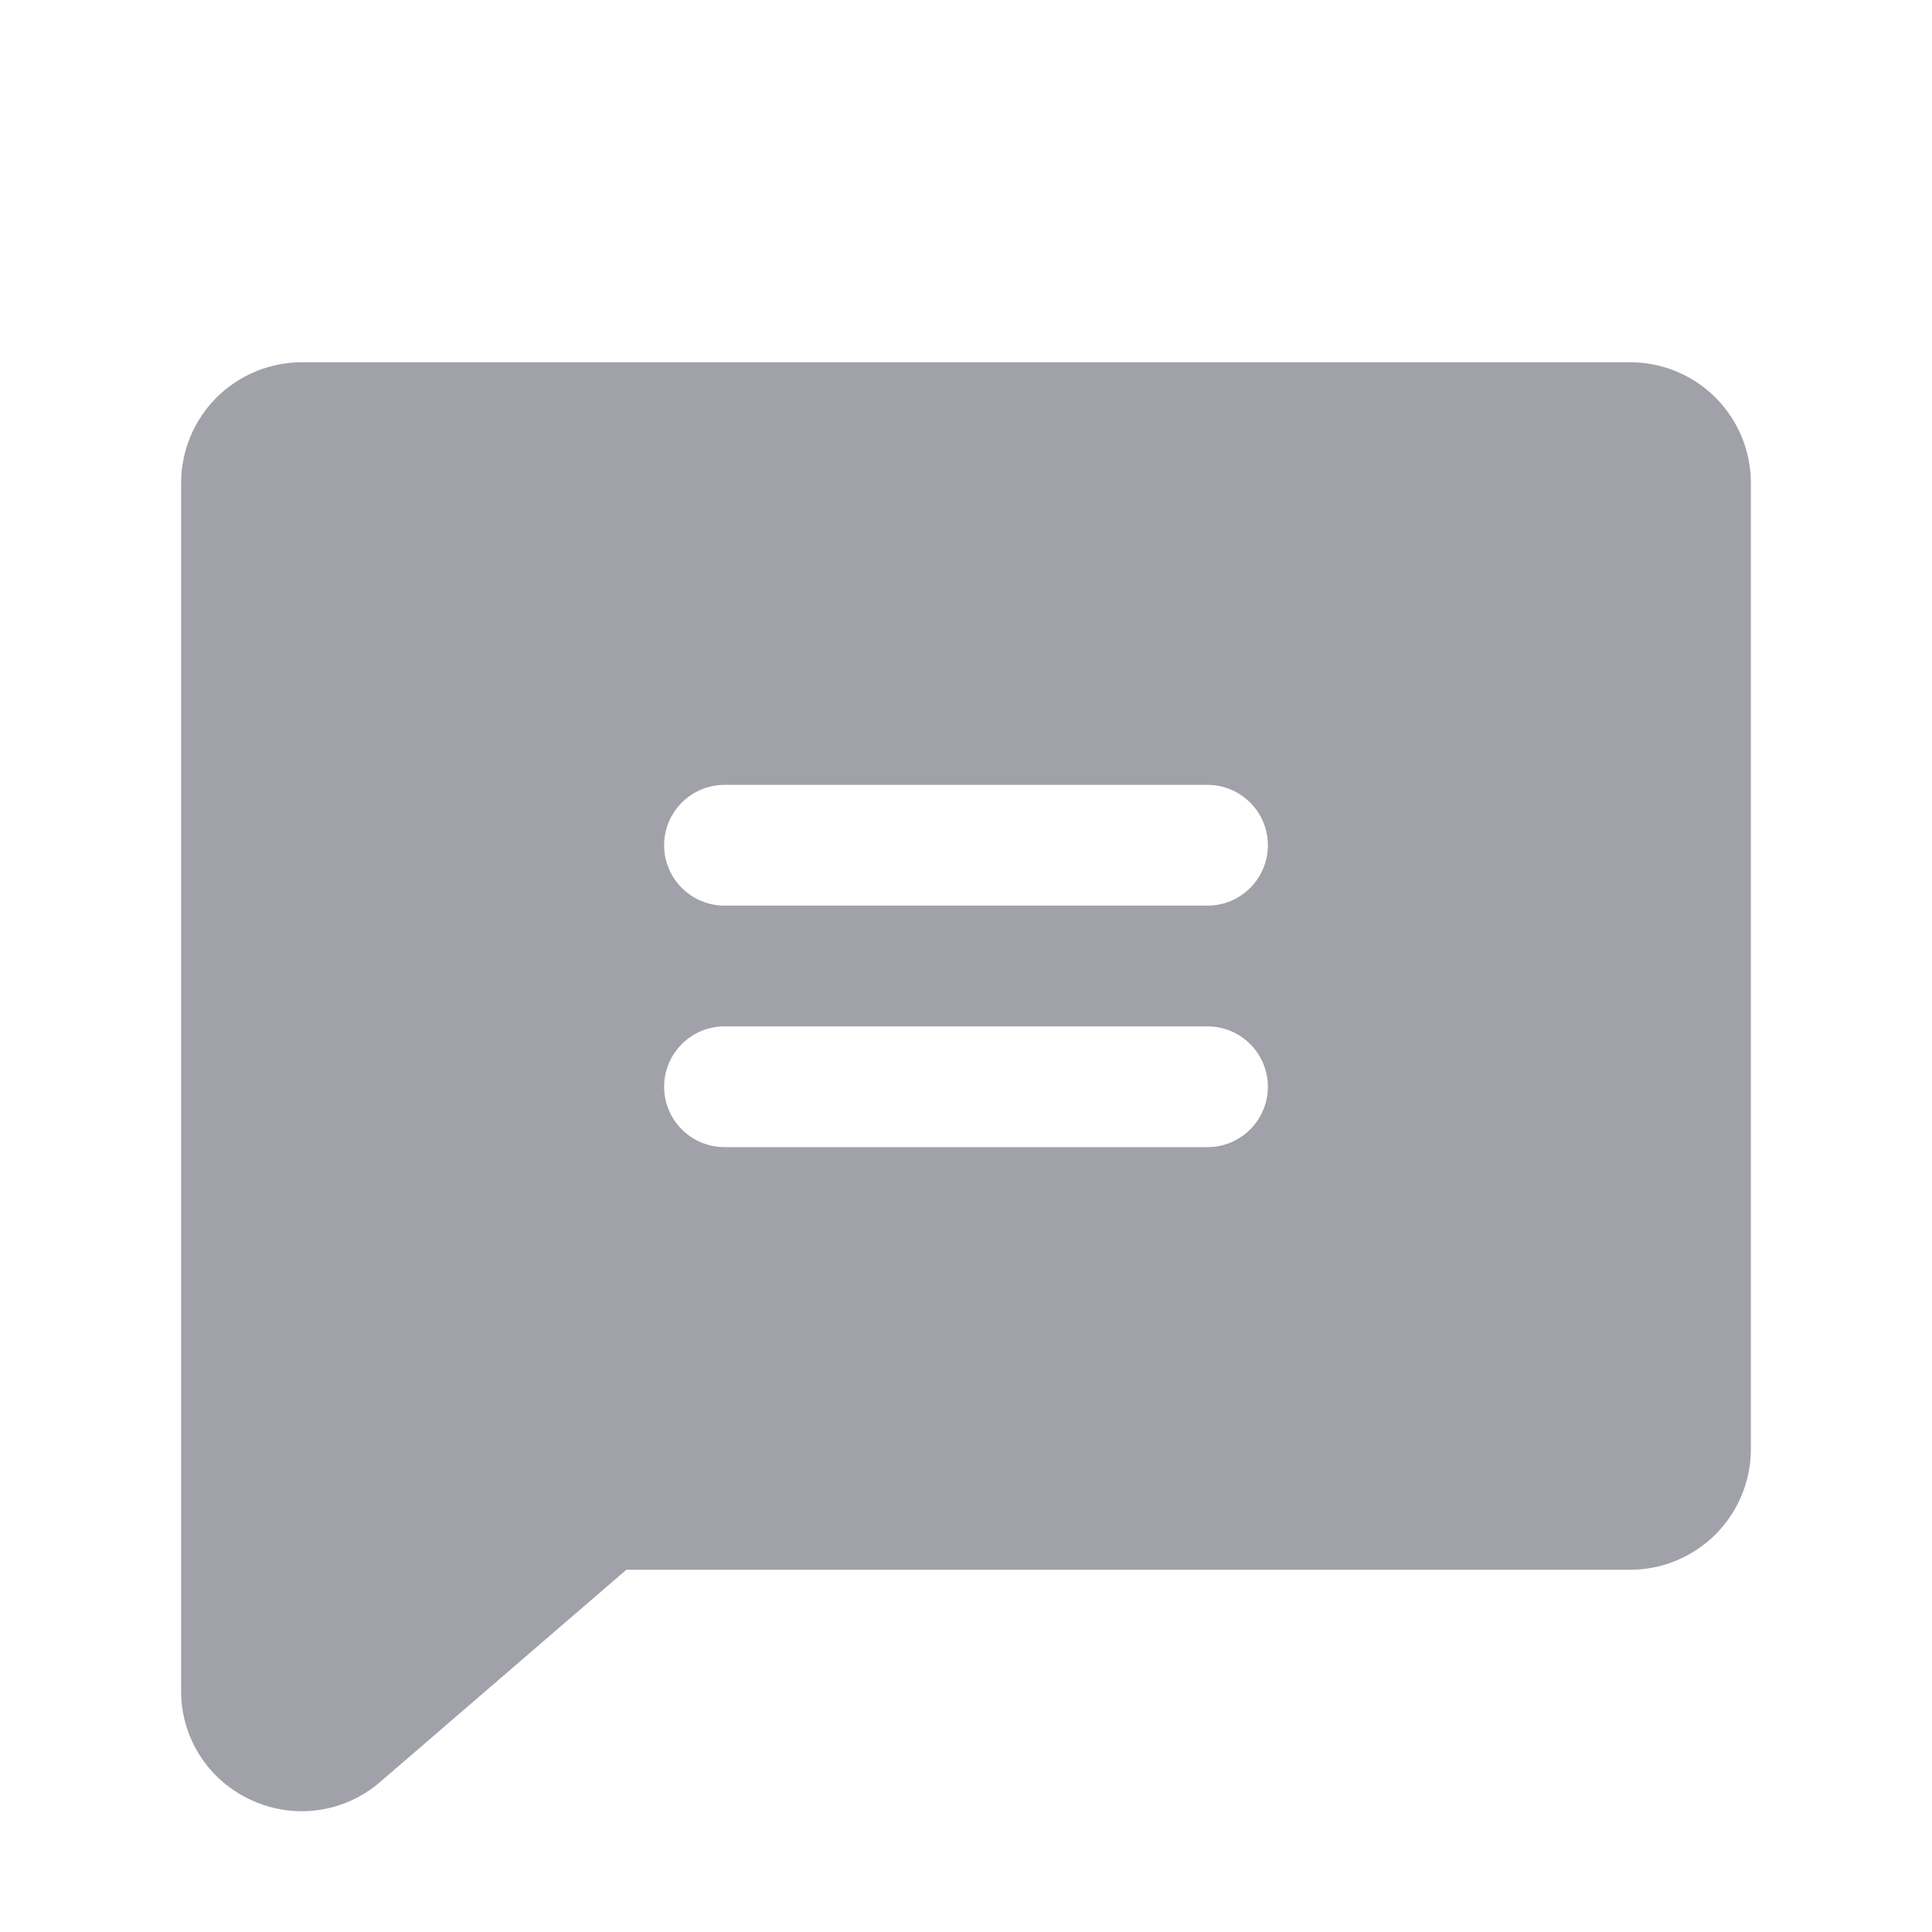
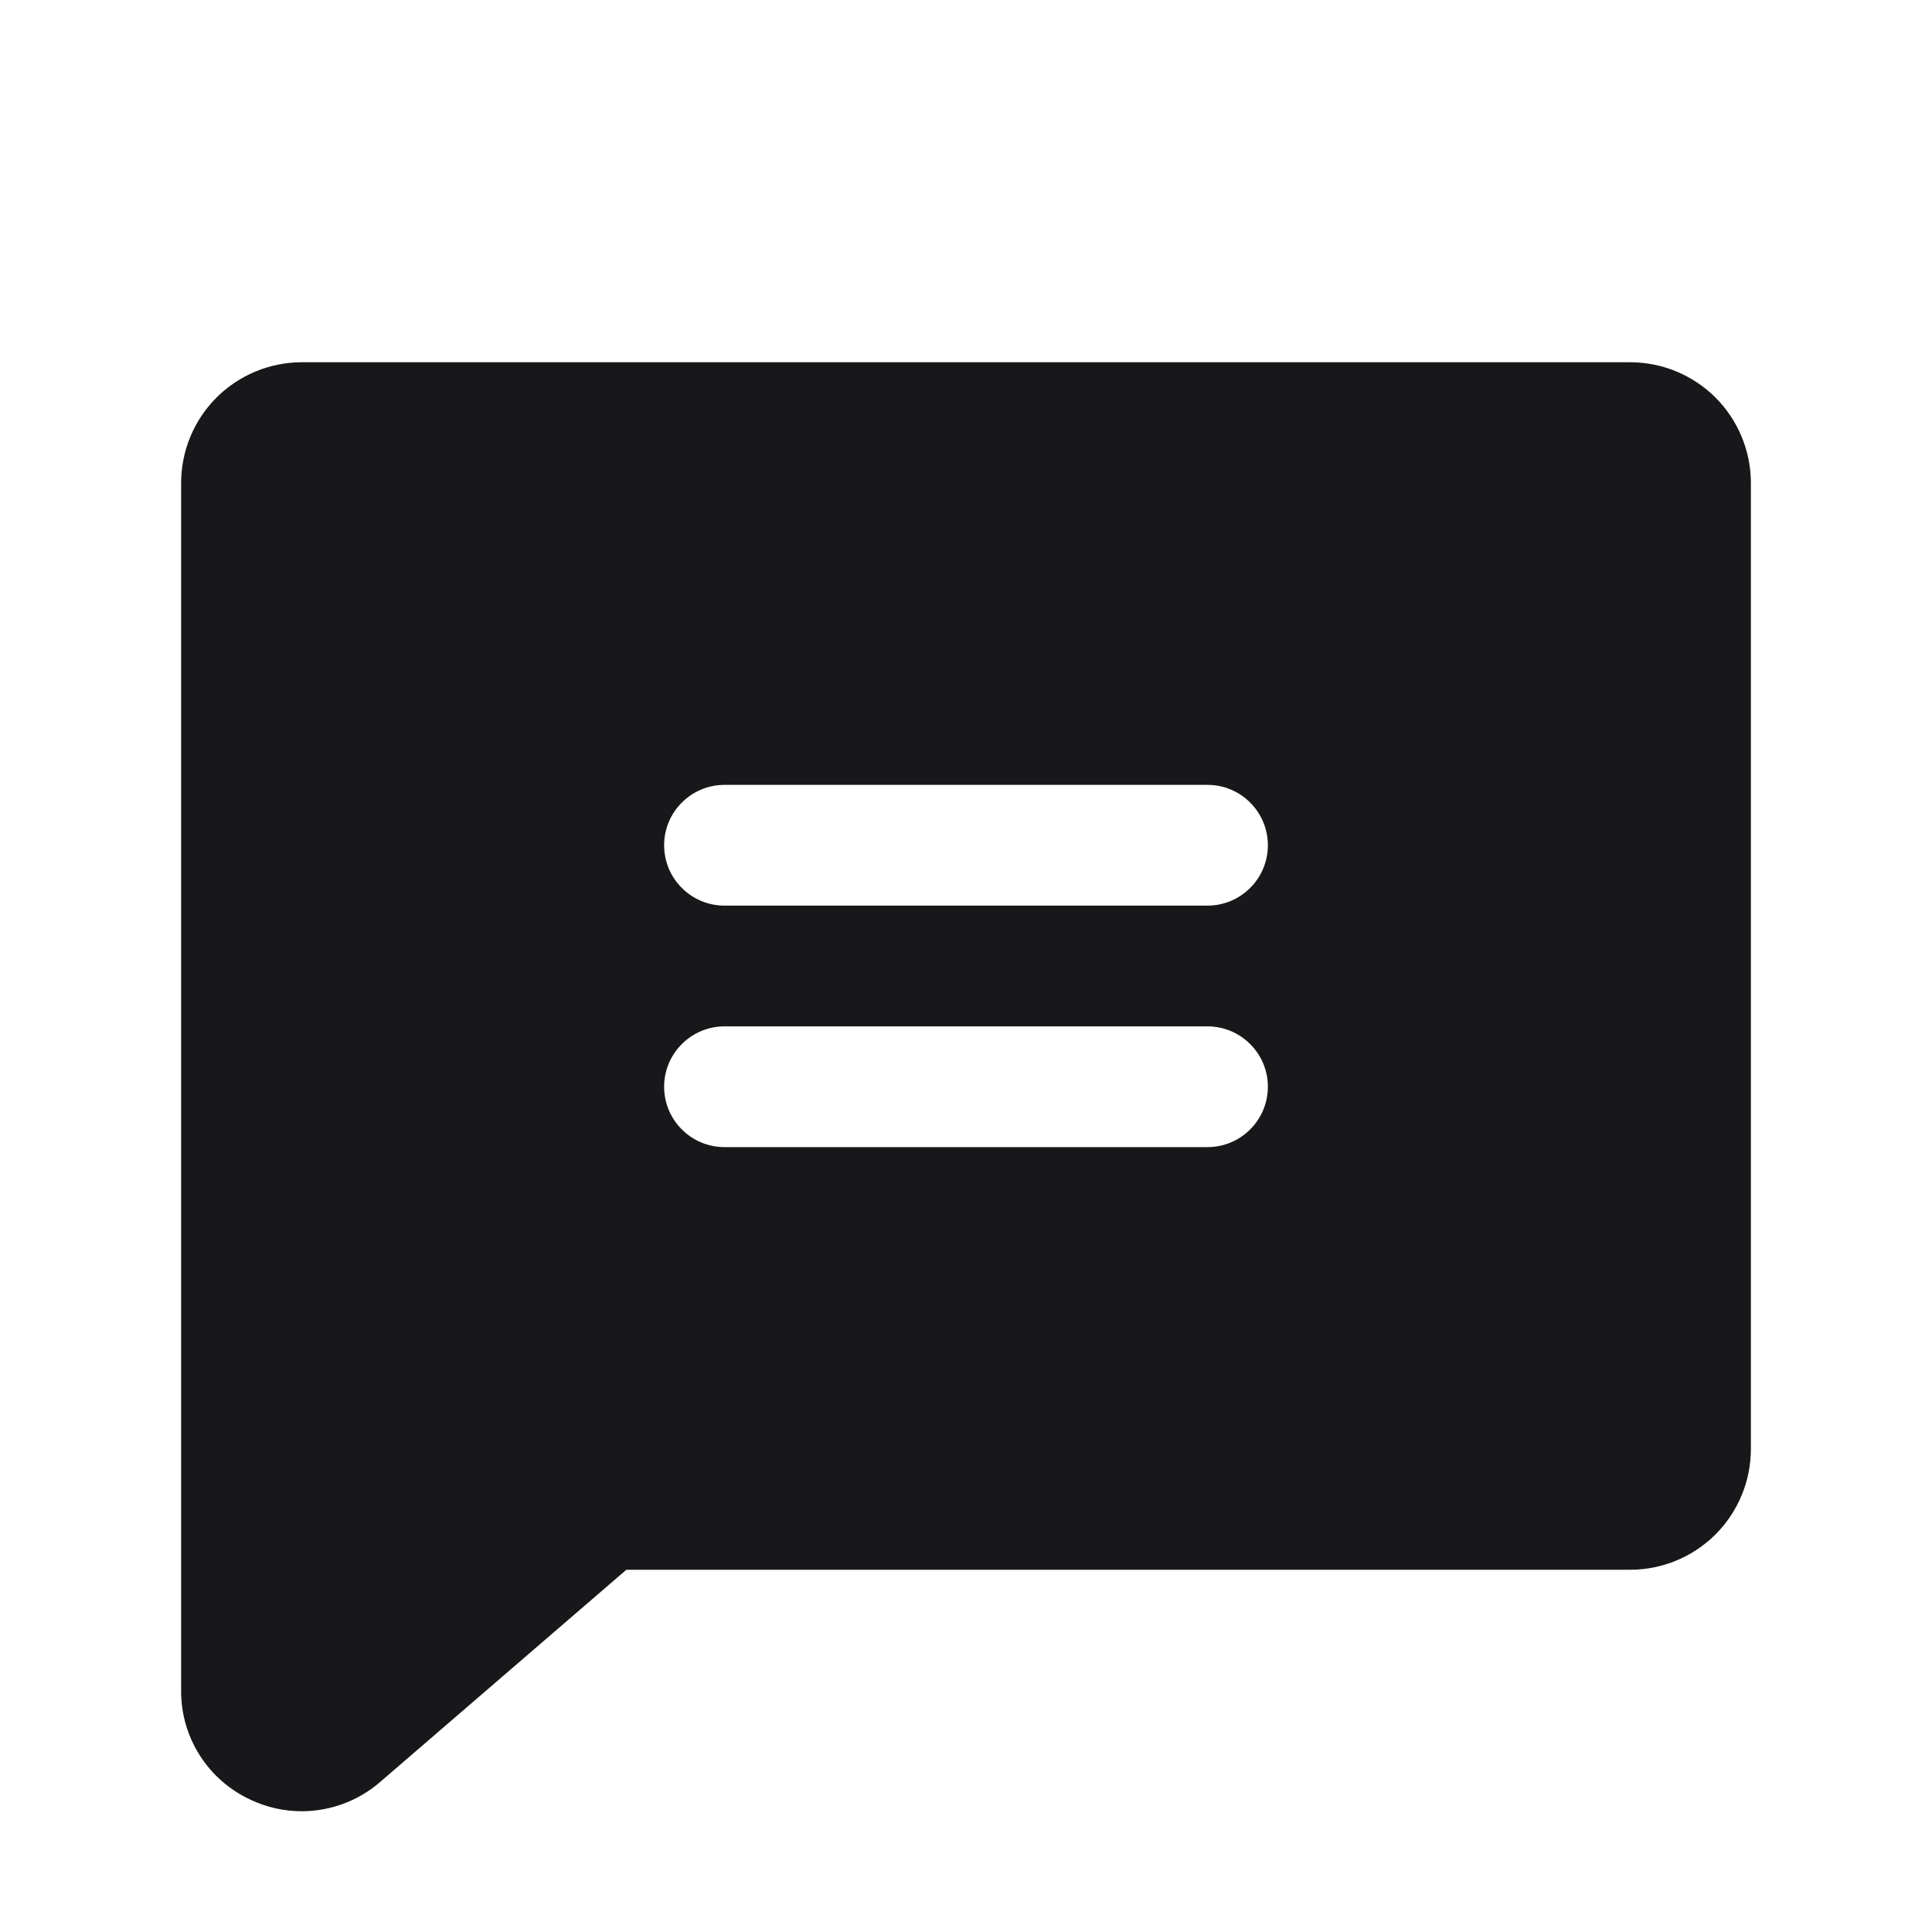
<svg xmlns="http://www.w3.org/2000/svg" width="24" height="24" viewBox="0 0 24 24" fill="none">
  <g id="ChatText">
-     <path id="Vector" d="M20.25 4.5H3.75C3.352 4.5 2.971 4.658 2.689 4.939C2.408 5.221 2.25 5.602 2.25 6V21C2.248 21.286 2.329 21.567 2.483 21.808C2.637 22.049 2.857 22.24 3.117 22.359C3.315 22.452 3.531 22.5 3.75 22.5C4.102 22.499 4.443 22.374 4.711 22.146L4.719 22.139L7.781 19.5H20.25C20.648 19.5 21.029 19.342 21.311 19.061C21.592 18.779 21.75 18.398 21.75 18V6C21.75 5.602 21.592 5.221 21.311 4.939C21.029 4.658 20.648 4.5 20.25 4.5ZM15 14.25H9C8.801 14.25 8.61 14.171 8.47 14.03C8.329 13.89 8.25 13.699 8.25 13.5C8.25 13.301 8.329 13.11 8.47 12.97C8.61 12.829 8.801 12.75 9 12.75H15C15.199 12.75 15.39 12.829 15.53 12.97C15.671 13.11 15.75 13.301 15.75 13.5C15.75 13.699 15.671 13.89 15.53 14.03C15.39 14.171 15.199 14.25 15 14.25ZM15 11.25H9C8.801 11.25 8.61 11.171 8.47 11.03C8.329 10.89 8.25 10.699 8.25 10.5C8.25 10.301 8.329 10.11 8.47 9.97C8.61 9.829 8.801 9.75 9 9.75H15C15.199 9.75 15.39 9.829 15.53 9.97C15.671 10.11 15.75 10.301 15.75 10.5C15.75 10.699 15.671 10.89 15.53 11.03C15.39 11.171 15.199 11.25 15 11.25Z" fill="#A1A1AA" />
+     <path id="Vector" d="M20.25 4.5H3.75C3.352 4.5 2.971 4.658 2.689 4.939C2.408 5.221 2.25 5.602 2.25 6V21C2.248 21.286 2.329 21.567 2.483 21.808C2.637 22.049 2.857 22.24 3.117 22.359C3.315 22.452 3.531 22.5 3.75 22.5C4.102 22.499 4.443 22.374 4.711 22.146L4.719 22.139L7.781 19.5H20.25C20.648 19.5 21.029 19.342 21.311 19.061C21.592 18.779 21.75 18.398 21.75 18V6C21.75 5.602 21.592 5.221 21.311 4.939C21.029 4.658 20.648 4.5 20.25 4.5ZM15 14.25H9C8.801 14.25 8.61 14.171 8.47 14.03C8.329 13.89 8.25 13.699 8.25 13.5C8.25 13.301 8.329 13.11 8.47 12.97C8.61 12.829 8.801 12.75 9 12.75H15C15.199 12.75 15.39 12.829 15.53 12.97C15.671 13.11 15.75 13.301 15.75 13.5C15.75 13.699 15.671 13.89 15.53 14.03C15.39 14.171 15.199 14.25 15 14.25ZM15 11.25H9C8.801 11.25 8.61 11.171 8.47 11.03C8.329 10.89 8.25 10.699 8.25 10.5C8.25 10.301 8.329 10.11 8.47 9.97C8.61 9.829 8.801 9.75 9 9.75H15C15.199 9.75 15.39 9.829 15.53 9.97C15.671 10.11 15.75 10.301 15.75 10.5C15.75 10.699 15.671 10.89 15.53 11.03C15.39 11.171 15.199 11.25 15 11.25Z" fill="#18181B" />
  </g>
</svg>
